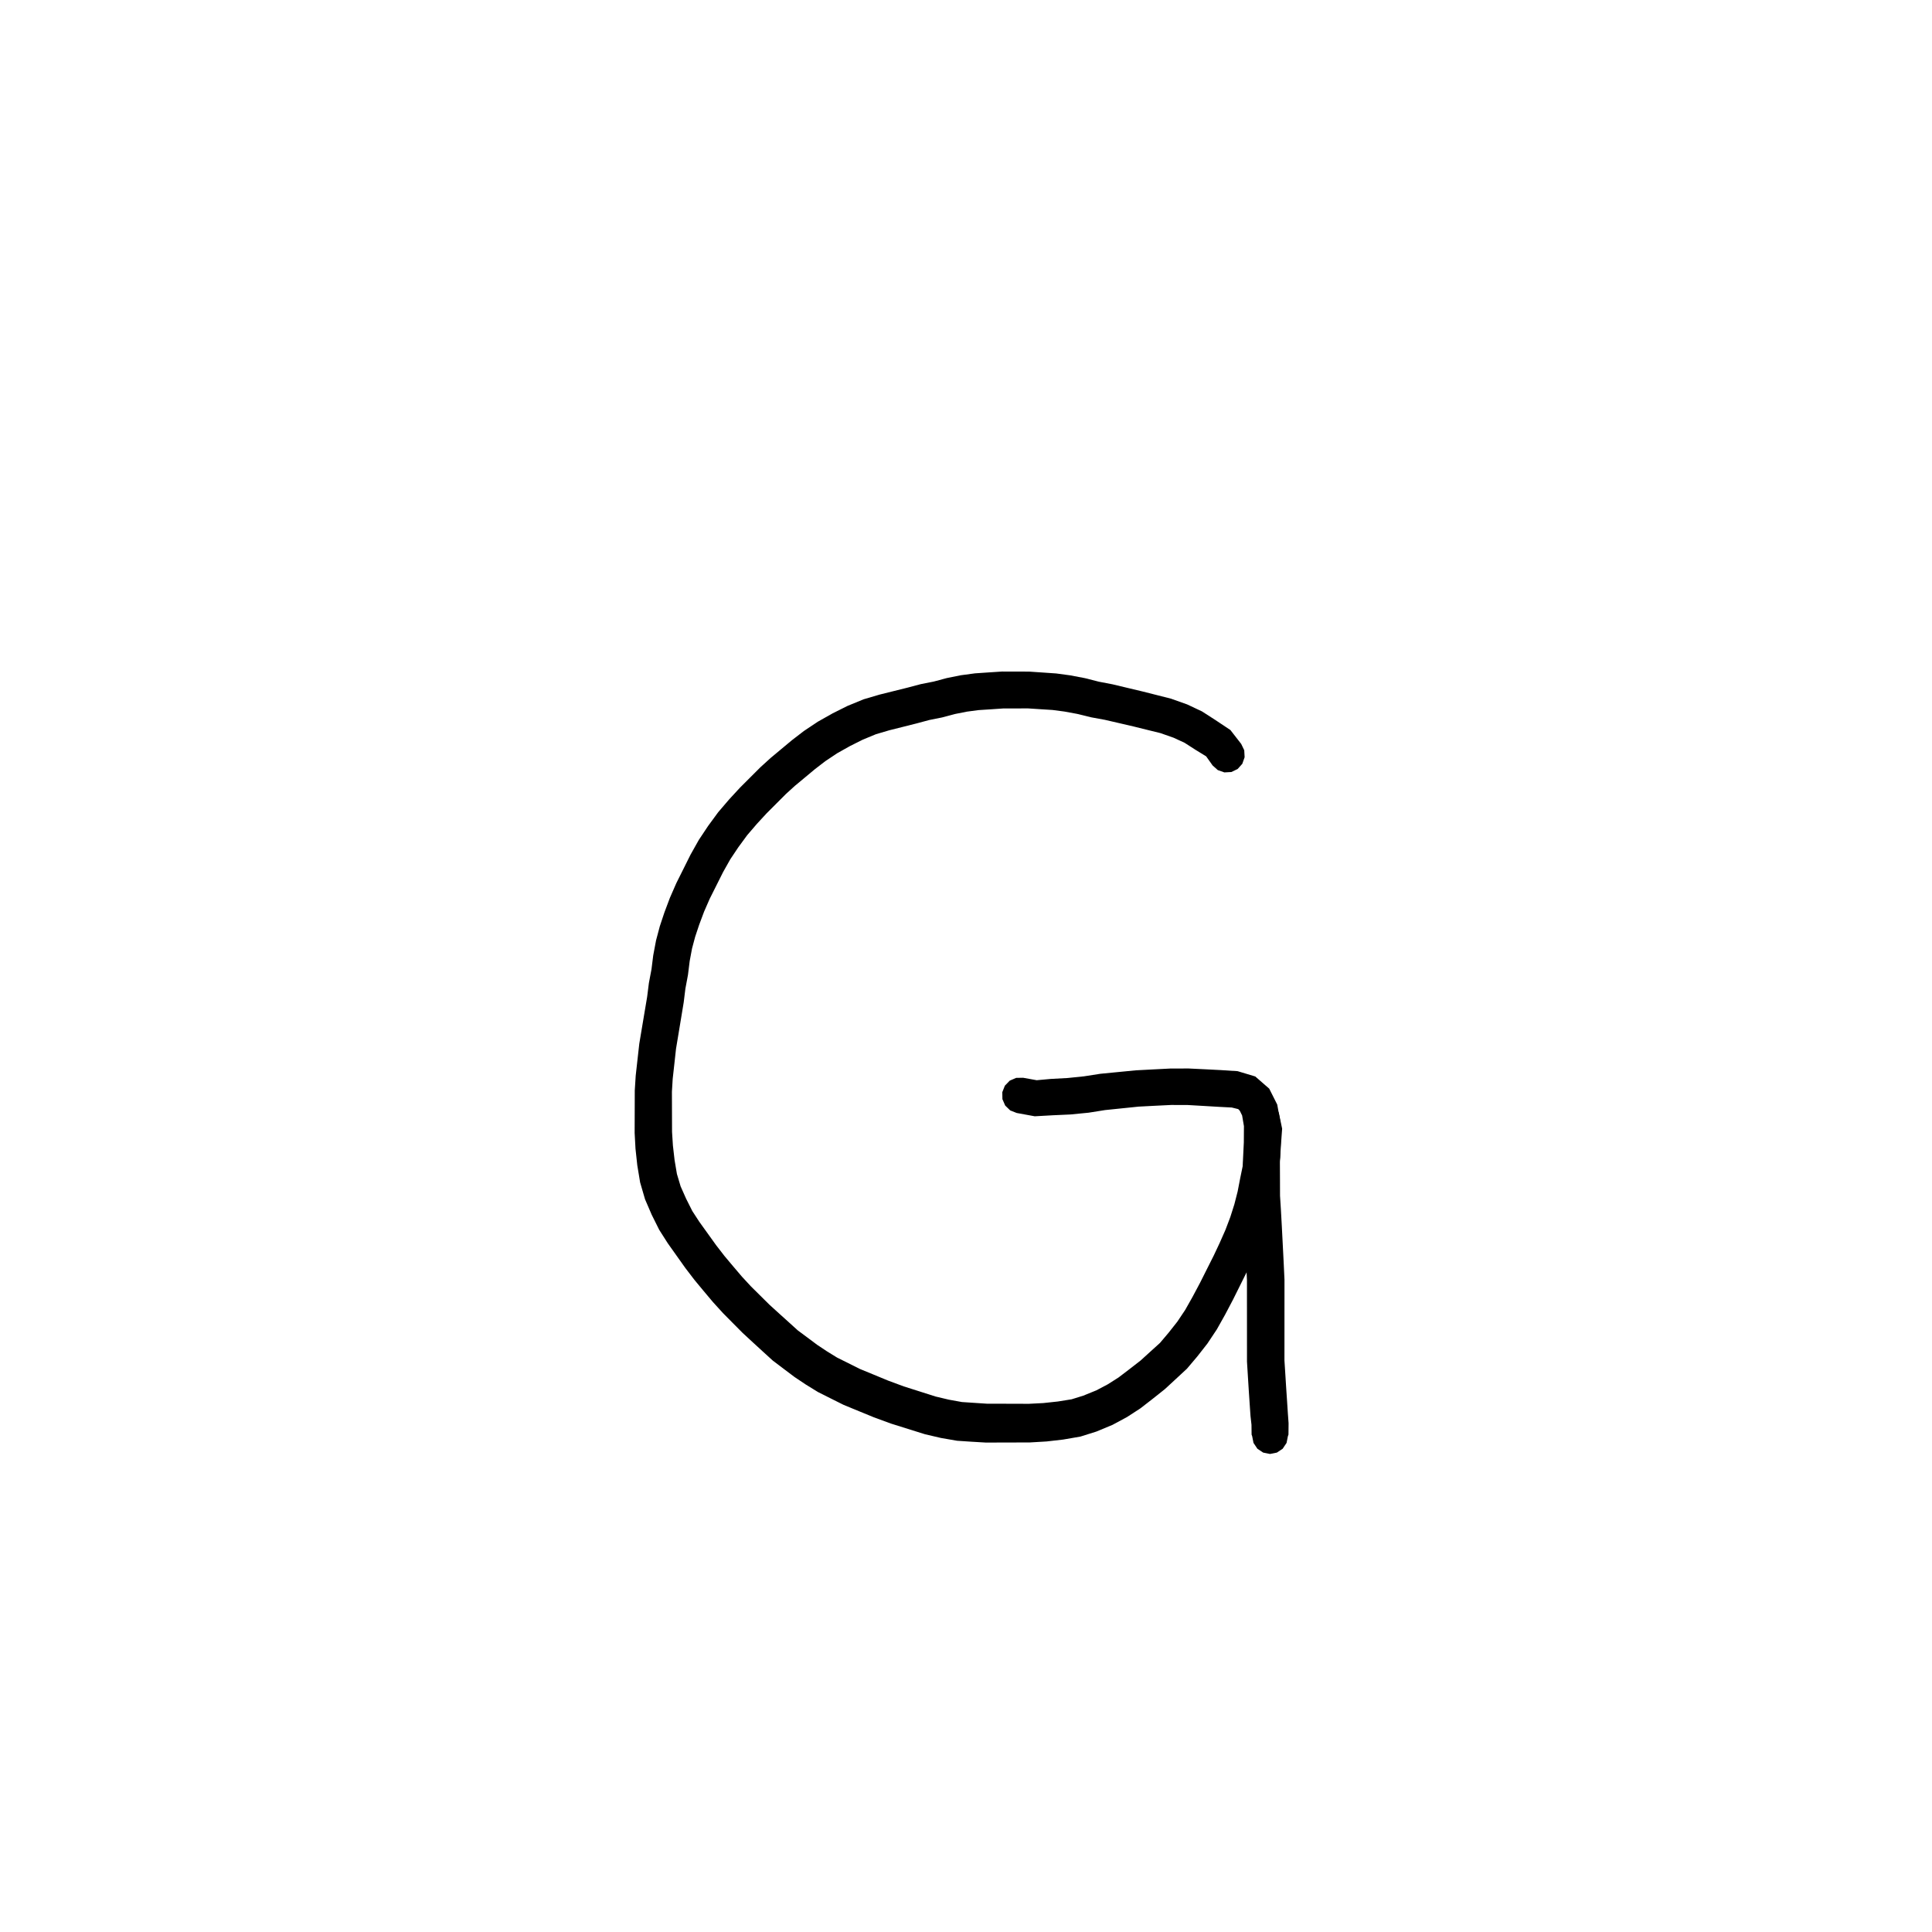
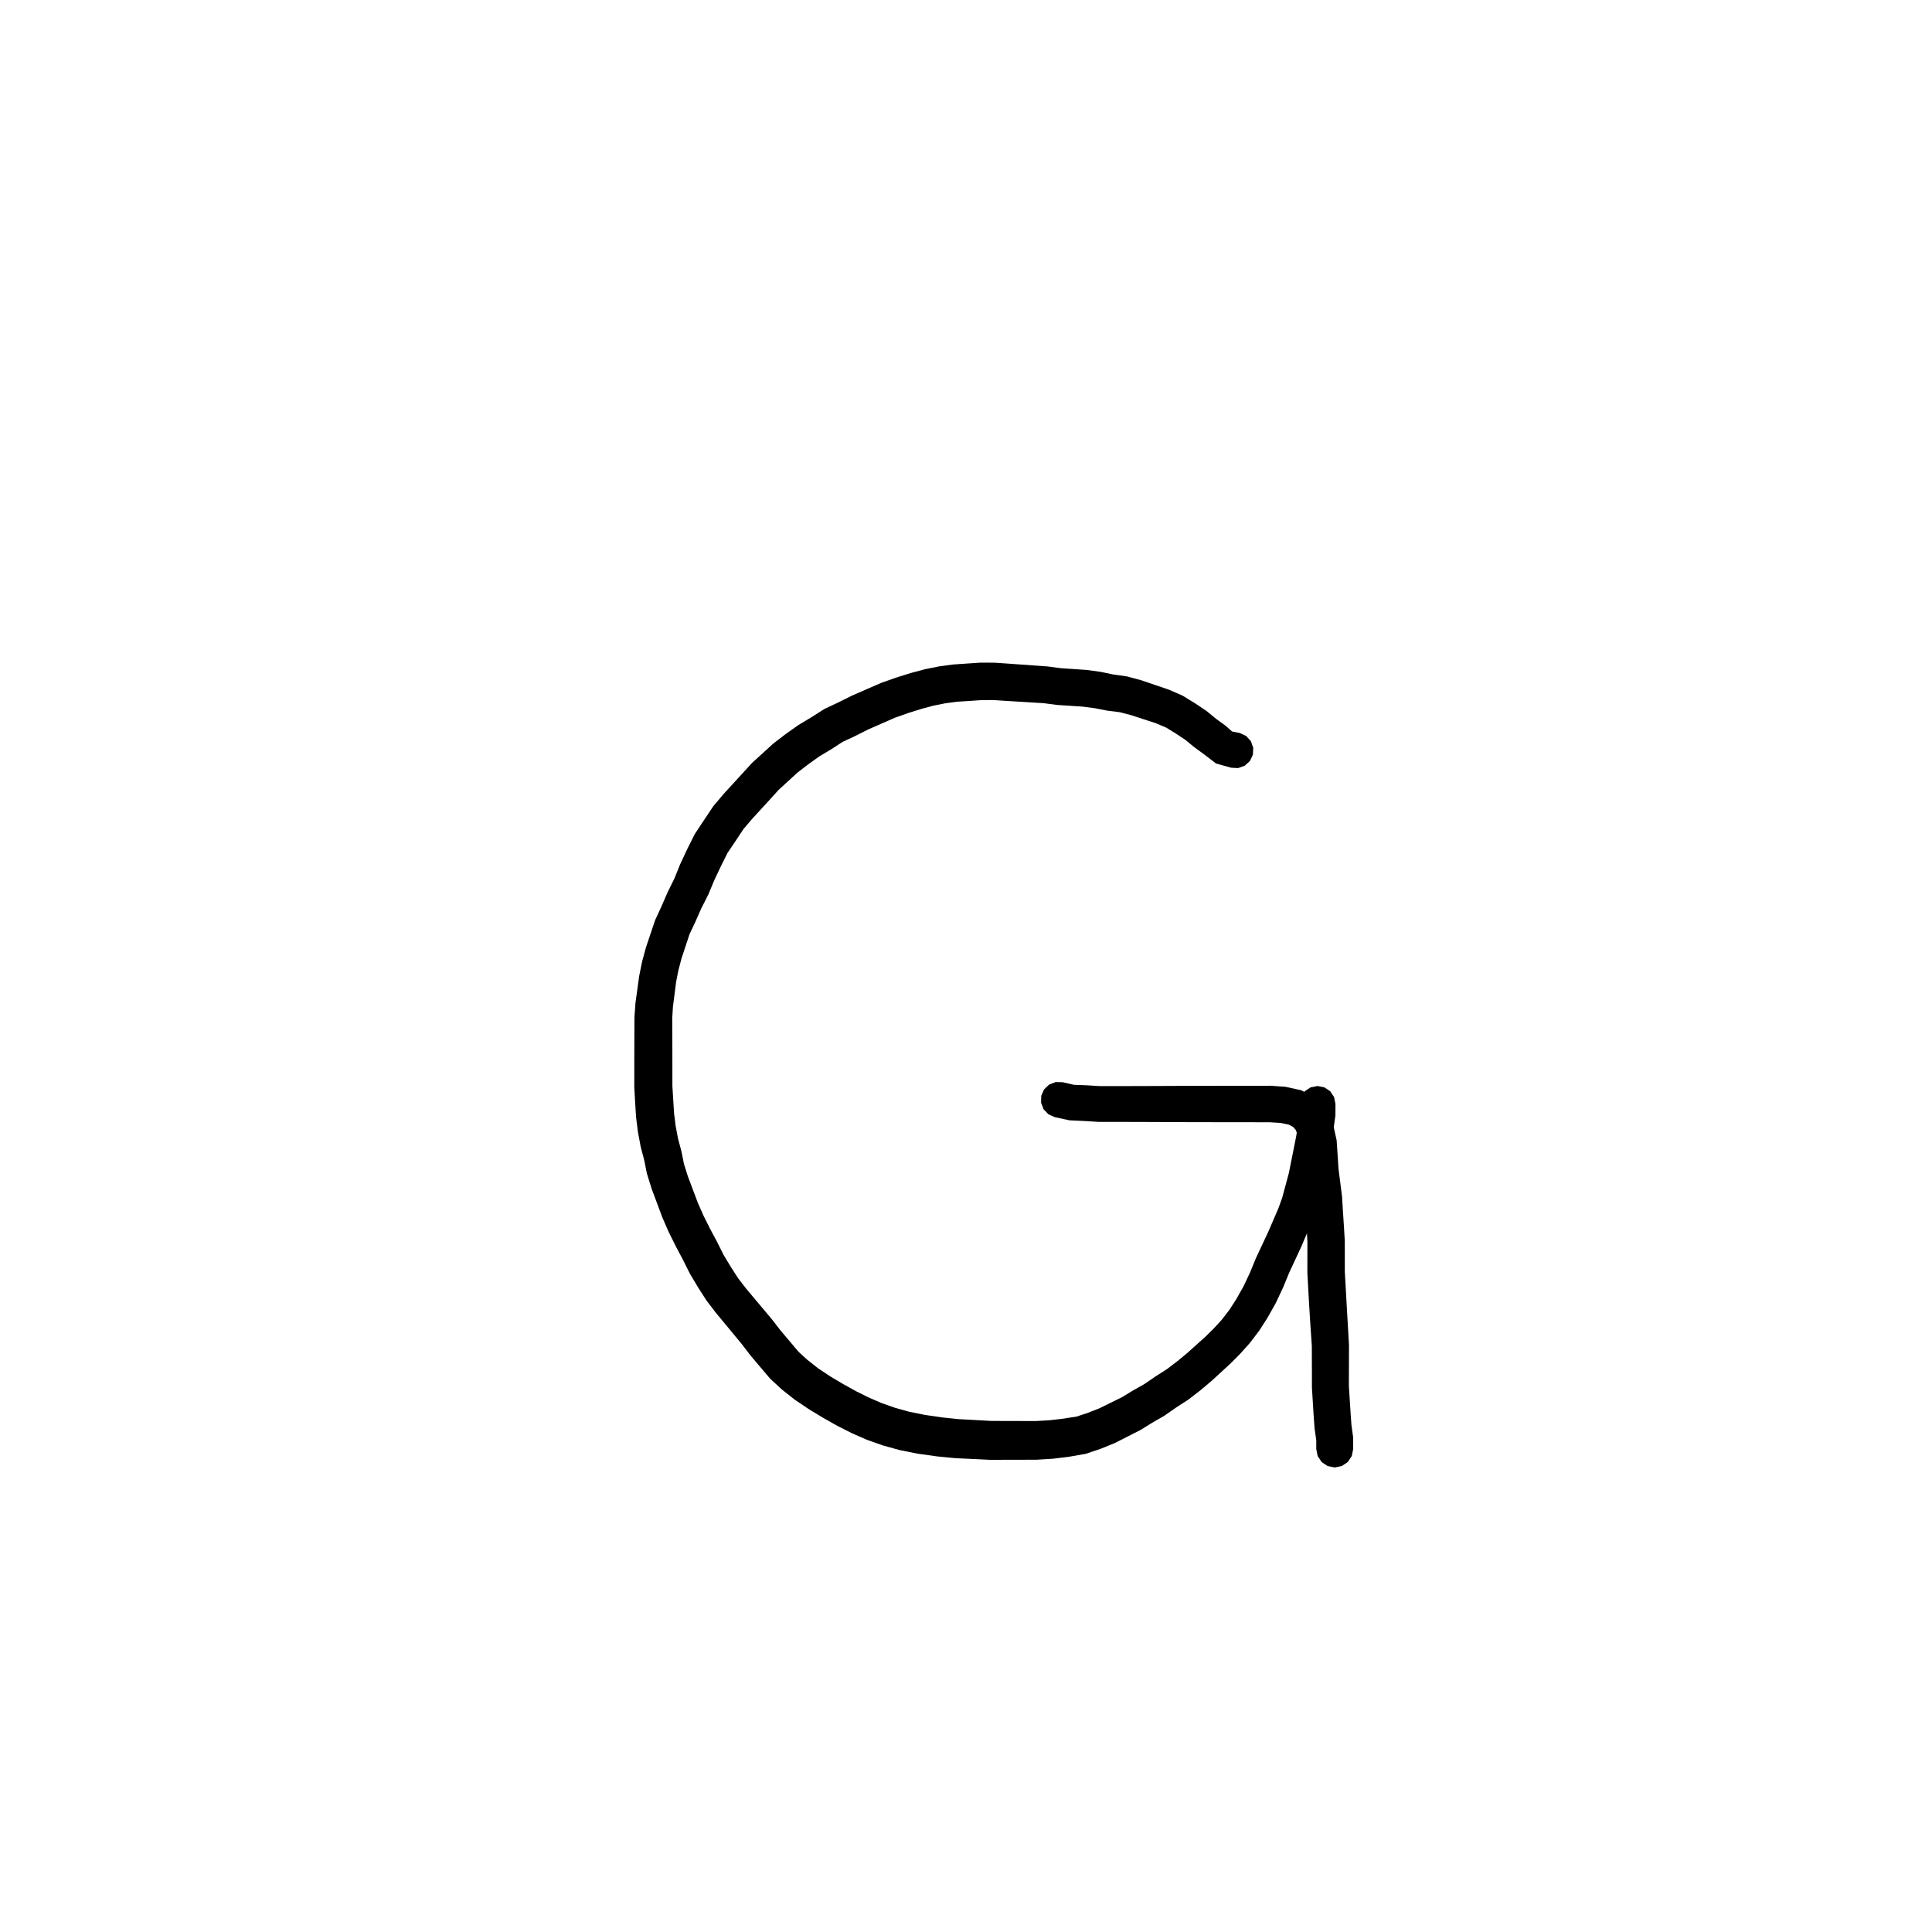
<svg xmlns="http://www.w3.org/2000/svg" viewBox="0 0 300 300" width="300" height="300">
-   <path d="M 192.736 115.52 L 191.055 113.357 L 188.67 111.769 L 186.636 110.462 L 184.332 109.378 L 181.815 108.484 L 179.541 107.908 L 177.38 107.362 L 175.086 106.817 L 172.75 106.259 L 170.627 105.852 L 168.486 105.307 L 166.19 104.869 L 164.011 104.575 L 161.909 104.429 L 159.805 104.286 L 157.701 104.279 L 155.596 104.276 L 153.492 104.414 L 151.389 104.558 L 149.194 104.853 L 147.006 105.294 L 144.997 105.831 L 142.988 106.231 L 140.914 106.78 L 138.791 107.307 L 136.588 107.855 L 134.11 108.584 L 131.6 109.615 L 129.299 110.765 L 127.003 112.059 L 124.826 113.511 L 122.961 114.945 L 121.31 116.322 L 119.657 117.701 L 118.086 119.13 L 116.565 120.649 L 114.915 122.297 L 113.233 124.118 L 111.522 126.117 L 109.947 128.264 L 108.514 130.42 L 107.223 132.718 L 106.122 134.925 L 105.02 137.133 L 104.022 139.414 L 103.172 141.676 L 102.458 143.82 L 101.872 146.021 L 101.433 148.352 L 101.164 150.495 L 100.76 152.638 L 100.486 154.806 L 100.089 157.161 L 99.685 159.572 L 99.269 162.059 L 98.989 164.548 L 98.713 167.023 L 98.567 169.327 L 98.561 171.429 L 98.554 173.571 L 98.547 175.934 L 98.68 178.374 L 98.957 180.938 L 99.397 183.6 L 100.162 186.228 L 101.193 188.617 L 102.362 190.966 L 103.687 193.047 L 105.062 194.984 L 106.427 196.905 L 107.829 198.737 L 109.209 200.403 L 110.721 202.201 L 112.272 203.906 L 113.785 205.434 L 115.3 206.96 L 116.952 208.488 L 118.425 209.838 L 120.003 211.275 L 121.719 212.574 L 123.391 213.831 L 125.116 214.985 L 127.019 216.156 L 129.011 217.157 L 130.994 218.147 L 133.366 219.124 L 135.7 220.081 L 138.364 221.058 L 140.98 221.879 L 143.628 222.707 L 146.107 223.286 L 148.62 223.721 L 150.81 223.866 L 153.053 223.999 L 155.29 223.995 L 157.567 223.989 L 159.929 223.981 L 162.503 223.83 L 165.076 223.535 L 167.757 223.074 L 170.233 222.297 L 172.751 221.25 L 174.995 220.043 L 177.07 218.697 L 178.917 217.265 L 180.878 215.706 L 182.565 214.149 L 184.301 212.54 L 185.925 210.621 L 187.495 208.614 L 188.955 206.418 L 190.229 204.147 L 191.461 201.807 L 192.544 199.631 L 193.627 197.453 L 194.591 195.373 L 195.565 193.126 L 196.415 190.834 L 197.123 188.534 L 197.688 186.228 L 198.091 184.016 L 198.496 181.933 L 198.78 179.742 L 198.913 177.671 L 199.09 175.262 L 198.583 172.835 L 198.146 171.843 L 197.362 171.093 L 196.352 170.701 L 195.268 170.725 L 194.276 171.162 L 193.526 171.946 L 193.134 172.956 L 193.158 174.04 L 193.544 175.631 L 193.364 177.24 L 193.229 179.187 L 192.977 181.013 L 192.578 182.949 L 192.178 185.022 L 191.672 187.001 L 191.041 188.987 L 190.284 190.981 L 189.382 193.02 L 188.471 194.958 L 187.411 197.065 L 186.351 199.175 L 185.173 201.389 L 184.036 203.404 L 182.817 205.226 L 181.441 206.968 L 180.118 208.531 L 178.641 209.868 L 177.113 211.258 L 175.324 212.646 L 173.689 213.892 L 172.014 214.957 L 170.24 215.893 L 168.205 216.72 L 166.395 217.283 L 164.255 217.625 L 162.006 217.867 L 159.758 217.983 L 157.567 217.976 L 155.29 217.969 L 153.242 217.965 L 151.199 217.83 L 149.371 217.708 L 147.331 217.339 L 145.256 216.846 L 142.815 216.067 L 140.341 215.281 L 137.916 214.383 L 135.696 213.465 L 133.515 212.567 L 131.748 211.682 L 129.99 210.808 L 128.411 209.836 L 126.922 208.847 L 125.379 207.694 L 123.881 206.582 L 122.513 205.341 L 121.039 204.012 L 119.477 202.593 L 118.045 201.174 L 116.612 199.754 L 115.216 198.245 L 113.782 196.561 L 112.484 195.013 L 111.207 193.363 L 109.893 191.533 L 108.59 189.721 L 107.504 188.052 L 106.53 186.115 L 105.687 184.219 L 105.112 182.293 L 104.748 180.134 L 104.489 177.876 L 104.355 175.763 L 104.347 173.571 L 104.341 171.429 L 104.335 169.513 L 104.456 167.53 L 104.716 165.184 L 104.972 162.851 L 105.36 160.518 L 105.759 158.106 L 106.166 155.641 L 106.427 153.523 L 106.827 151.38 L 107.094 149.237 L 107.459 147.283 L 107.944 145.466 L 108.569 143.591 L 109.326 141.569 L 110.203 139.563 L 111.244 137.486 L 112.286 135.407 L 113.406 133.419 L 114.651 131.557 L 116.023 129.687 L 117.526 127.935 L 119.058 126.274 L 120.623 124.708 L 122.048 123.281 L 123.423 122.032 L 124.985 120.732 L 126.548 119.43 L 128.165 118.186 L 130.006 116.959 L 131.996 115.842 L 133.98 114.85 L 136.024 114.005 L 138.099 113.395 L 140.182 112.872 L 142.345 112.328 L 144.289 111.805 L 146.297 111.402 L 148.306 110.867 L 150.136 110.504 L 151.959 110.264 L 153.874 110.14 L 155.788 110.009 L 157.701 110.007 L 159.615 110 L 161.529 110.124 L 163.444 110.246 L 165.283 110.488 L 167.273 110.854 L 169.418 111.38 L 171.58 111.777 L 173.798 112.29 L 176.058 112.816 L 178.182 113.342 L 180.193 113.837 L 182.23 114.551 L 183.944 115.342 L 185.66 116.445 L 187.293 117.447 L 188.29 118.855 L 189.098 119.579 L 190.12 119.938 L 191.203 119.879 L 192.181 119.41 L 192.904 118.603 L 193.264 117.58 L 193.205 116.498 Z" fill="black" fill-rule="nonzero" />
-   <path d="M 157.873 172.823 L 160.675 173.336 L 163.496 173.178 L 166.217 173.054 L 169.045 172.778 L 171.589 172.372 L 174.188 172.105 L 176.802 171.836 L 179.274 171.706 L 181.879 171.579 L 184.414 171.586 L 186.878 171.728 L 189.279 171.871 L 191.264 171.974 L 192.272 172.221 L 192.514 172.473 L 192.876 173.212 L 193.158 174.868 L 193.141 177.389 L 192.998 180.335 L 192.987 183.214 L 192.979 185.839 L 193.109 188.197 L 193.236 190.729 L 193.365 193.404 L 193.497 196.079 L 193.628 198.818 L 193.627 201.696 L 193.629 204.241 L 193.63 206.652 L 193.631 209.062 L 193.631 211.427 L 193.769 213.664 L 193.903 215.812 L 194.037 217.828 L 194.176 219.866 L 194.33 221.239 L 194.348 222.768 L 194.431 222.991 L 194.643 224.054 L 195.245 224.956 L 196.146 225.558 L 197.21 225.77 L 198.273 225.558 L 199.175 224.956 L 199.777 224.054 L 199.989 222.991 L 200.072 222.768 L 200.089 220.993 L 199.976 219.42 L 199.847 217.44 L 199.713 215.438 L 199.579 213.301 L 199.449 211.251 L 199.45 209.062 L 199.451 206.652 L 199.451 204.241 L 199.453 201.696 L 199.453 198.682 L 199.316 195.796 L 199.179 193.114 L 199.041 190.432 L 198.9 187.875 L 198.762 185.679 L 198.755 183.214 L 198.743 180.469 L 198.868 177.522 L 198.851 174.418 L 198.329 171.52 L 197.084 169.045 L 194.916 167.154 L 192.174 166.33 L 189.605 166.165 L 187.185 166.04 L 184.559 165.914 L 181.737 165.921 L 178.985 166.062 L 176.368 166.2 L 173.624 166.467 L 170.866 166.736 L 168.321 167.132 L 165.792 167.392 L 163.156 167.536 L 160.977 167.735 L 158.868 167.355 L 157.784 167.373 L 156.789 167.805 L 156.035 168.584 L 155.637 169.592 L 155.654 170.676 L 156.086 171.671 L 156.865 172.425 Z" fill="black" fill-rule="nonzero" />
+   <path d="M 192.527 113.822 L 191.31 113.586 L 190.333 112.708 L 188.864 111.641 L 187.344 110.399 L 185.585 109.219 L 183.628 108.015 L 181.46 107.075 L 179.347 106.357 L 177.262 105.645 L 174.998 105.033 L 172.901 104.738 L 170.894 104.323 L 168.7 104.025 L 166.597 103.882 L 164.683 103.754 L 162.674 103.484 L 160.571 103.334 L 158.563 103.19 L 156.554 103.047 L 154.449 102.902 L 152.247 102.896 L 150.141 103.035 L 148.037 103.18 L 145.839 103.475 L 143.648 103.913 L 141.489 104.487 L 139.237 105.19 L 136.814 106.045 L 134.57 107.022 L 132.358 107.988 L 130.181 109.071 L 128.031 110.077 L 126.025 111.355 L 123.954 112.597 L 121.938 114.029 L 120.055 115.477 L 118.355 117.028 L 116.784 118.458 L 115.351 120.026 L 113.882 121.629 L 112.369 123.281 L 110.751 125.201 L 109.319 127.343 L 107.885 129.508 L 106.714 131.846 L 105.606 134.221 L 104.693 136.474 L 103.647 138.591 L 102.699 140.774 L 101.719 142.902 L 100.991 145.07 L 100.289 147.16 L 99.7 149.342 L 99.256 151.531 L 98.964 153.633 L 98.675 155.736 L 98.519 157.938 L 98.508 160.045 L 98.501 162.188 L 98.496 164.33 L 98.494 166.473 L 98.492 168.837 L 98.627 171.206 L 98.767 173.446 L 99.056 175.77 L 99.494 178.109 L 100.033 180.139 L 100.449 182.216 L 101.183 184.583 L 102.012 186.804 L 102.841 189.024 L 103.837 191.312 L 104.956 193.558 L 106.024 195.569 L 107.128 197.779 L 108.411 199.93 L 109.709 201.952 L 111.156 203.843 L 112.529 205.5 L 113.862 207.113 L 115.158 208.677 L 116.503 210.432 L 118.018 212.228 L 119.615 214.11 L 121.454 215.8 L 123.509 217.415 L 125.672 218.863 L 127.778 220.135 L 130.017 221.404 L 132.293 222.552 L 134.611 223.571 L 137.093 224.447 L 139.717 225.173 L 142.588 225.741 L 145.546 226.154 L 148.366 226.425 L 151.117 226.553 L 153.733 226.681 L 156.094 226.675 L 158.504 226.67 L 161.001 226.663 L 163.455 226.513 L 165.892 226.22 L 168.581 225.752 L 170.909 224.971 L 173.104 224.076 L 175.085 223.071 L 177.067 222.064 L 178.874 220.945 L 180.812 219.825 L 182.612 218.573 L 184.544 217.32 L 186.421 215.867 L 188.112 214.444 L 189.626 213.055 L 191.14 211.662 L 192.57 210.217 L 194.027 208.598 L 195.502 206.67 L 196.818 204.622 L 198.109 202.318 L 199.253 199.888 L 200.193 197.603 L 201.1 195.655 L 202.052 193.605 L 202.869 191.686 L 203.7 189.729 L 204.431 187.658 L 204.991 185.539 L 205.543 183.444 L 205.962 181.349 L 206.364 179.34 L 206.785 177.259 L 207.069 175.301 L 207.363 173.205 L 207.371 171.429 L 207.158 170.359 L 206.552 169.452 L 205.646 168.846 L 204.576 168.634 L 203.506 168.846 L 202.599 169.452 L 201.994 170.359 L 201.781 171.429 L 201.789 172.777 L 201.547 174.521 L 201.295 176.312 L 200.913 178.25 L 200.511 180.258 L 200.126 182.181 L 199.607 184.103 L 199.096 186.002 L 198.488 187.681 L 197.711 189.475 L 196.921 191.305 L 195.998 193.274 L 195.03 195.344 L 194.096 197.612 L 193.096 199.736 L 191.977 201.717 L 190.882 203.419 L 189.678 204.974 L 188.457 206.3 L 187.208 207.534 L 185.776 208.82 L 184.343 210.109 L 182.82 211.366 L 181.215 212.59 L 179.397 213.749 L 177.715 214.907 L 175.903 215.93 L 174.228 216.954 L 172.46 217.821 L 170.69 218.692 L 168.868 219.404 L 167.178 219.962 L 165.046 220.298 L 162.928 220.54 L 160.829 220.658 L 158.504 220.652 L 156.094 220.646 L 153.901 220.64 L 151.428 220.501 L 148.821 220.361 L 146.285 220.096 L 143.618 219.706 L 141.131 219.202 L 138.934 218.588 L 136.862 217.857 L 134.894 217.002 L 132.885 216.007 L 130.838 214.865 L 128.926 213.726 L 127.071 212.496 L 125.376 211.164 L 124.001 209.908 L 122.652 208.307 L 121.221 206.621 L 119.887 204.894 L 118.504 203.244 L 117.158 201.643 L 115.853 200.085 L 114.621 198.495 L 113.509 196.766 L 112.381 194.899 L 111.342 192.824 L 110.267 190.817 L 109.244 188.777 L 108.364 186.78 L 107.587 184.714 L 106.808 182.649 L 106.203 180.731 L 105.815 178.79 L 105.283 176.802 L 104.918 174.855 L 104.671 172.893 L 104.542 170.848 L 104.409 168.663 L 104.408 166.473 L 104.405 164.33 L 104.401 162.188 L 104.393 160.045 L 104.383 158.133 L 104.494 156.318 L 104.741 154.403 L 104.985 152.486 L 105.344 150.658 L 105.827 148.822 L 106.464 146.894 L 107.076 145.045 L 107.97 143.155 L 108.898 141.052 L 109.995 138.884 L 110.957 136.582 L 111.991 134.404 L 112.963 132.456 L 114.208 130.603 L 115.454 128.728 L 116.783 127.165 L 118.217 125.603 L 119.694 123.992 L 120.939 122.614 L 122.314 121.365 L 123.829 119.97 L 125.428 118.739 L 127.162 117.492 L 129.109 116.323 L 130.853 115.191 L 132.721 114.321 L 134.83 113.262 L 136.903 112.353 L 138.945 111.455 L 141.075 110.703 L 143.109 110.066 L 144.968 109.569 L 146.794 109.204 L 148.615 108.963 L 150.528 108.84 L 152.441 108.711 L 154.256 108.705 L 156.169 108.828 L 158.178 108.953 L 160.188 109.076 L 162.103 109.195 L 164.112 109.461 L 166.216 109.6 L 168.13 109.725 L 169.954 109.963 L 171.965 110.352 L 173.886 110.592 L 175.64 111.051 L 177.573 111.679 L 179.478 112.3 L 181.06 112.967 L 182.585 113.906 L 184.04 114.869 L 185.466 116.038 L 186.944 117.113 L 188.824 118.557 L 191.179 119.214 L 192.262 119.266 L 193.282 118.901 L 194.085 118.172 L 194.548 117.192 L 194.601 116.109 L 194.235 115.088 L 193.507 114.285 Z" fill="black" fill-rule="nonzero" />
+   <path d="M 163.795 173.472 L 166.051 173.961 L 168.405 174.07 L 170.605 174.206 L 172.835 174.207 L 174.978 174.211 L 177.121 174.217 L 179.129 174.223 L 181.138 174.231 L 183.147 174.241 L 185.156 174.247 L 187.165 174.249 L 189.174 174.255 L 191.183 174.258 L 193.192 174.259 L 195.201 174.26 L 197.115 174.261 L 198.832 174.367 L 200.133 174.634 L 200.805 175 L 201.214 175.474 L 201.575 176.421 L 201.866 177.835 L 201.979 179.777 L 202.115 182.009 L 202.388 184.241 L 202.64 186.288 L 202.761 188.478 L 202.889 190.622 L 203.014 192.806 L 203.01 195.134 L 203.008 197.625 L 203.143 200.117 L 203.278 202.532 L 203.417 204.819 L 203.56 206.966 L 203.7 209.019 L 203.706 211.071 L 203.712 213.214 L 203.715 215.447 L 203.851 217.679 L 203.984 219.834 L 204.129 221.82 L 204.391 223.658 L 204.388 225 L 204.606 226.097 L 205.228 227.027 L 206.158 227.648 L 207.254 227.866 L 208.351 227.648 L 209.281 227.027 L 209.903 226.097 L 210.121 225 L 210.118 223.217 L 209.845 221.215 L 209.722 219.452 L 209.586 217.321 L 209.455 215.267 L 209.458 213.214 L 209.464 211.071 L 209.47 208.838 L 209.342 206.605 L 209.217 204.467 L 209.088 202.2 L 208.955 199.794 L 208.822 197.464 L 208.821 195.134 L 208.816 192.64 L 208.674 190.271 L 208.533 188.129 L 208.387 185.766 L 208.103 183.527 L 207.841 181.473 L 207.709 179.419 L 207.554 177.076 L 207.041 174.739 L 206.063 172.472 L 204.329 170.536 L 202.055 169.294 L 199.606 168.758 L 197.304 168.596 L 195.201 168.597 L 193.192 168.598 L 191.183 168.599 L 189.174 168.602 L 187.165 168.608 L 185.156 168.611 L 183.147 168.617 L 181.138 168.626 L 179.129 168.634 L 177.121 168.64 L 174.978 168.646 L 172.835 168.65 L 170.779 168.651 L 168.694 168.52 L 166.762 168.449 L 165 168.046 L 163.916 168.022 L 162.905 168.415 L 162.122 169.164 L 161.685 170.156 L 161.661 171.24 L 162.053 172.251 L 162.802 173.034 Z" fill="black" fill-rule="nonzero" />
</svg>
